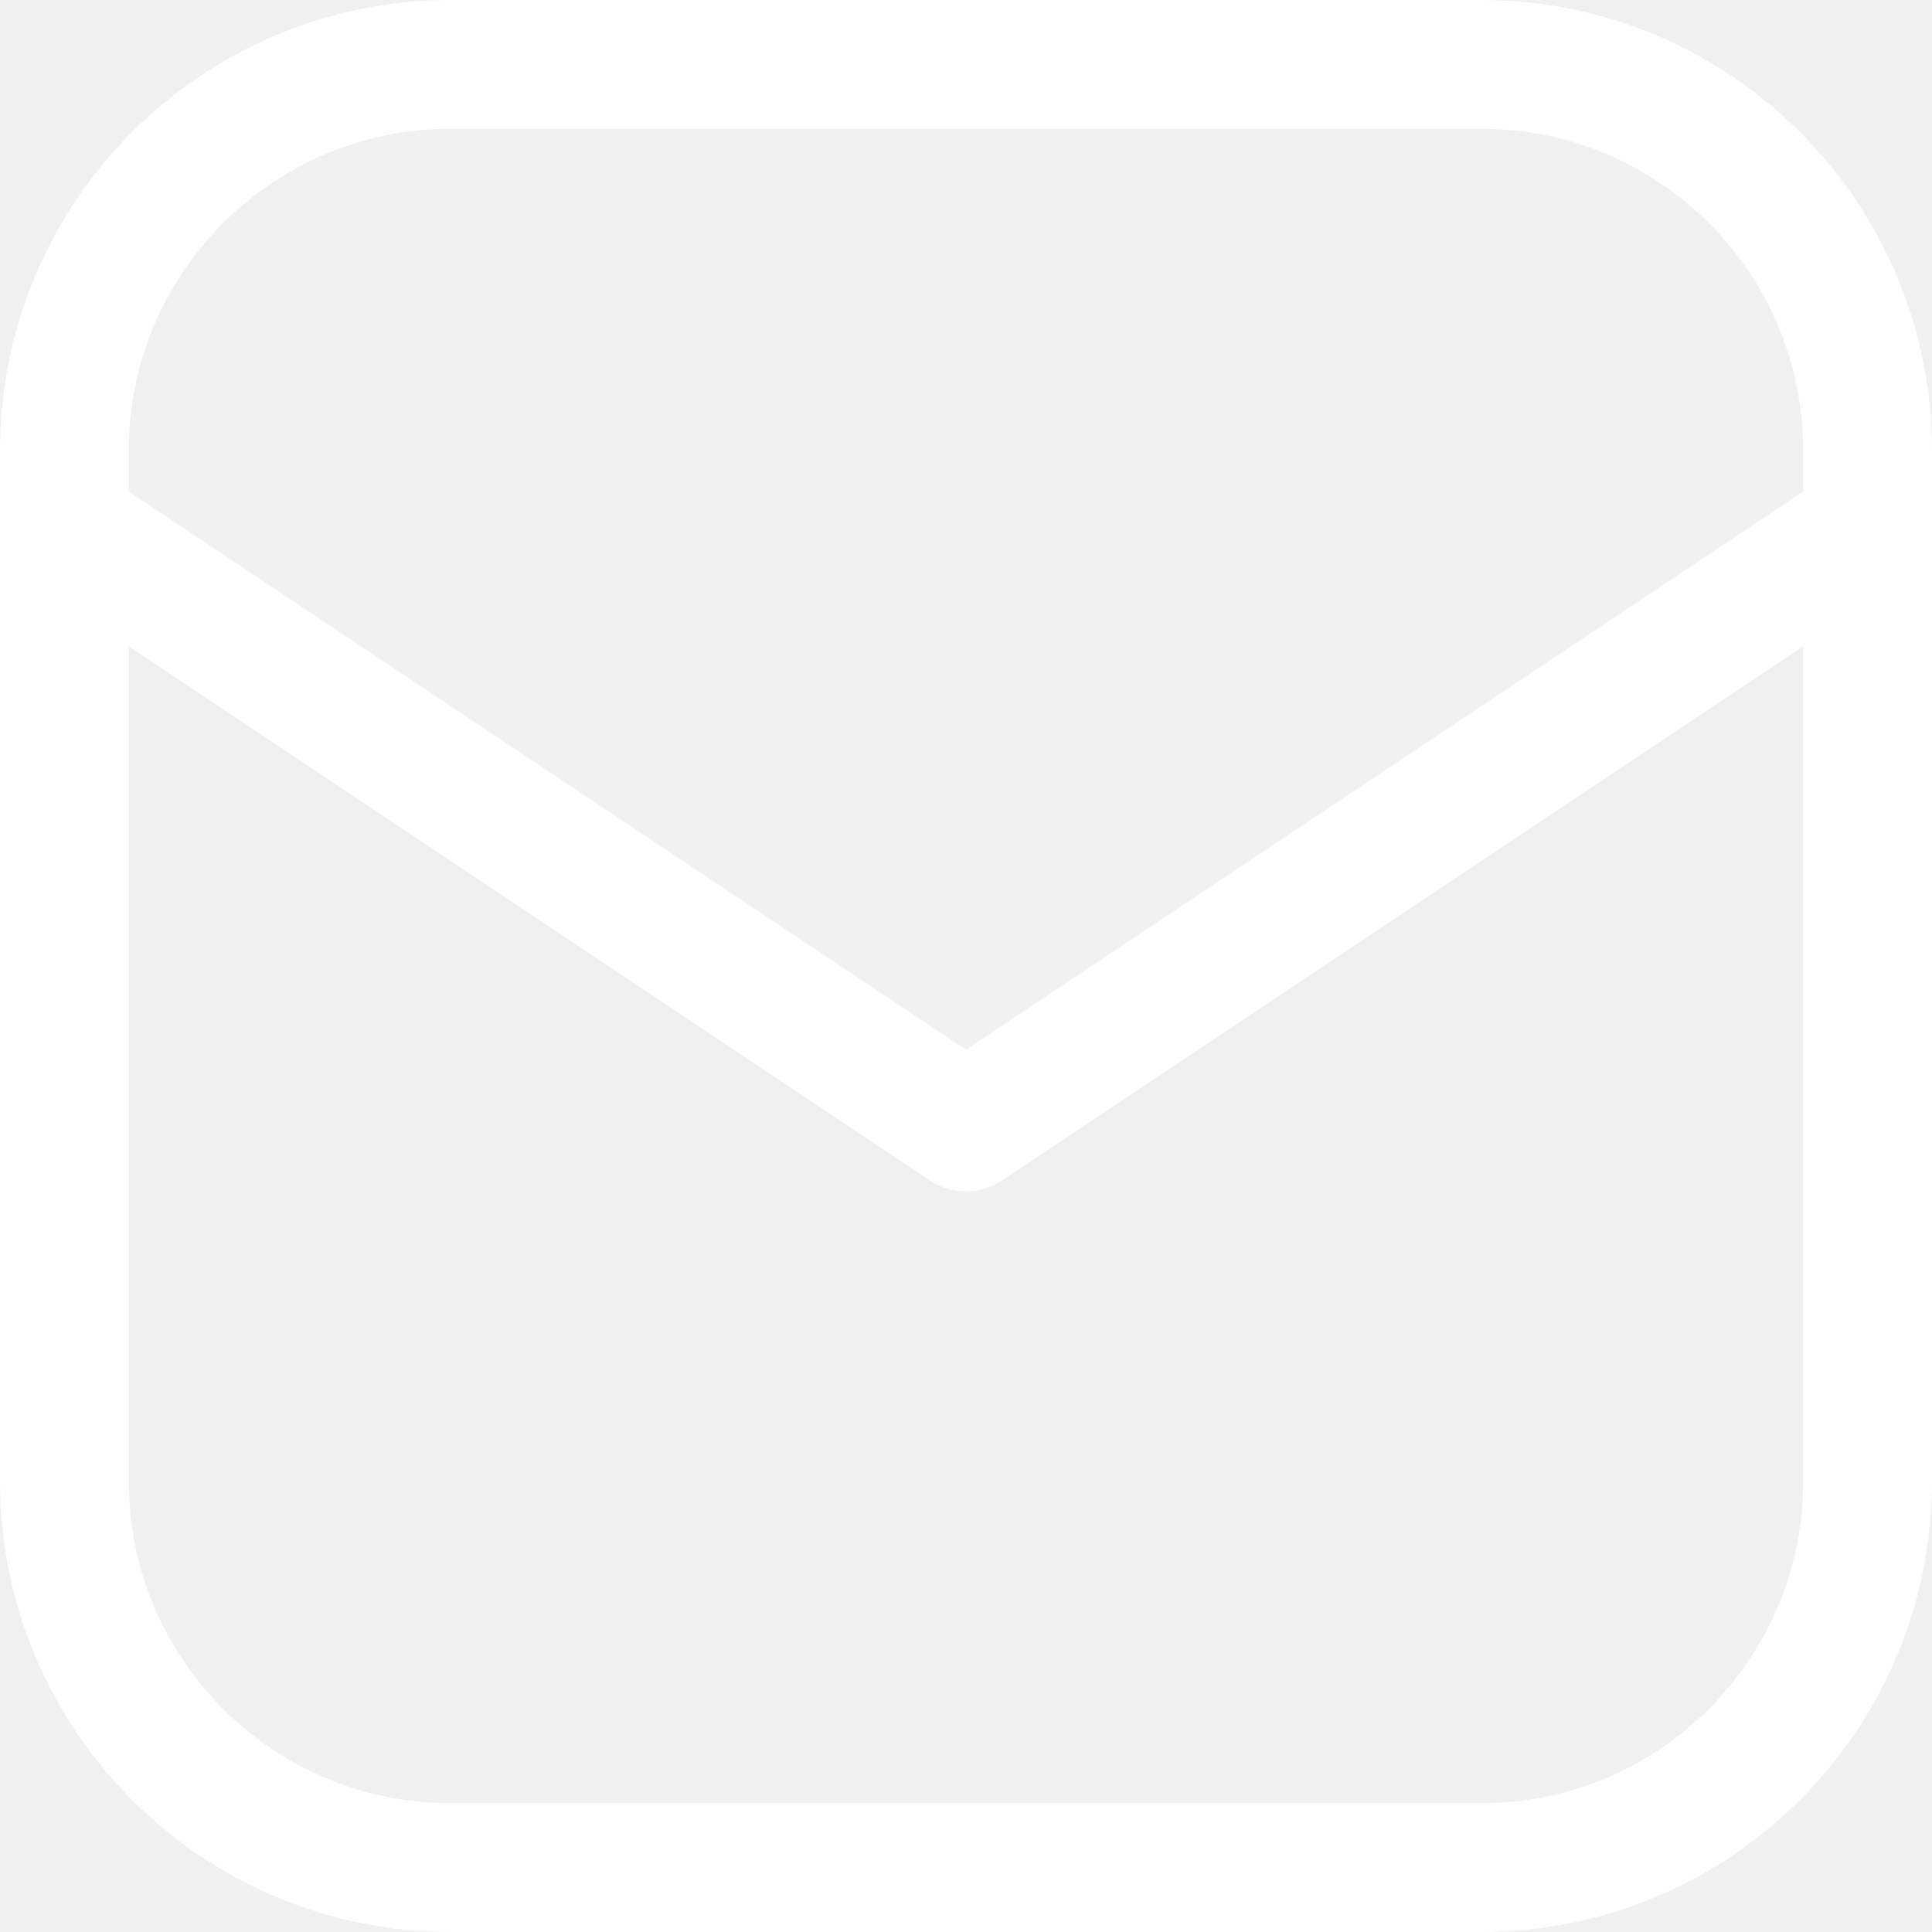
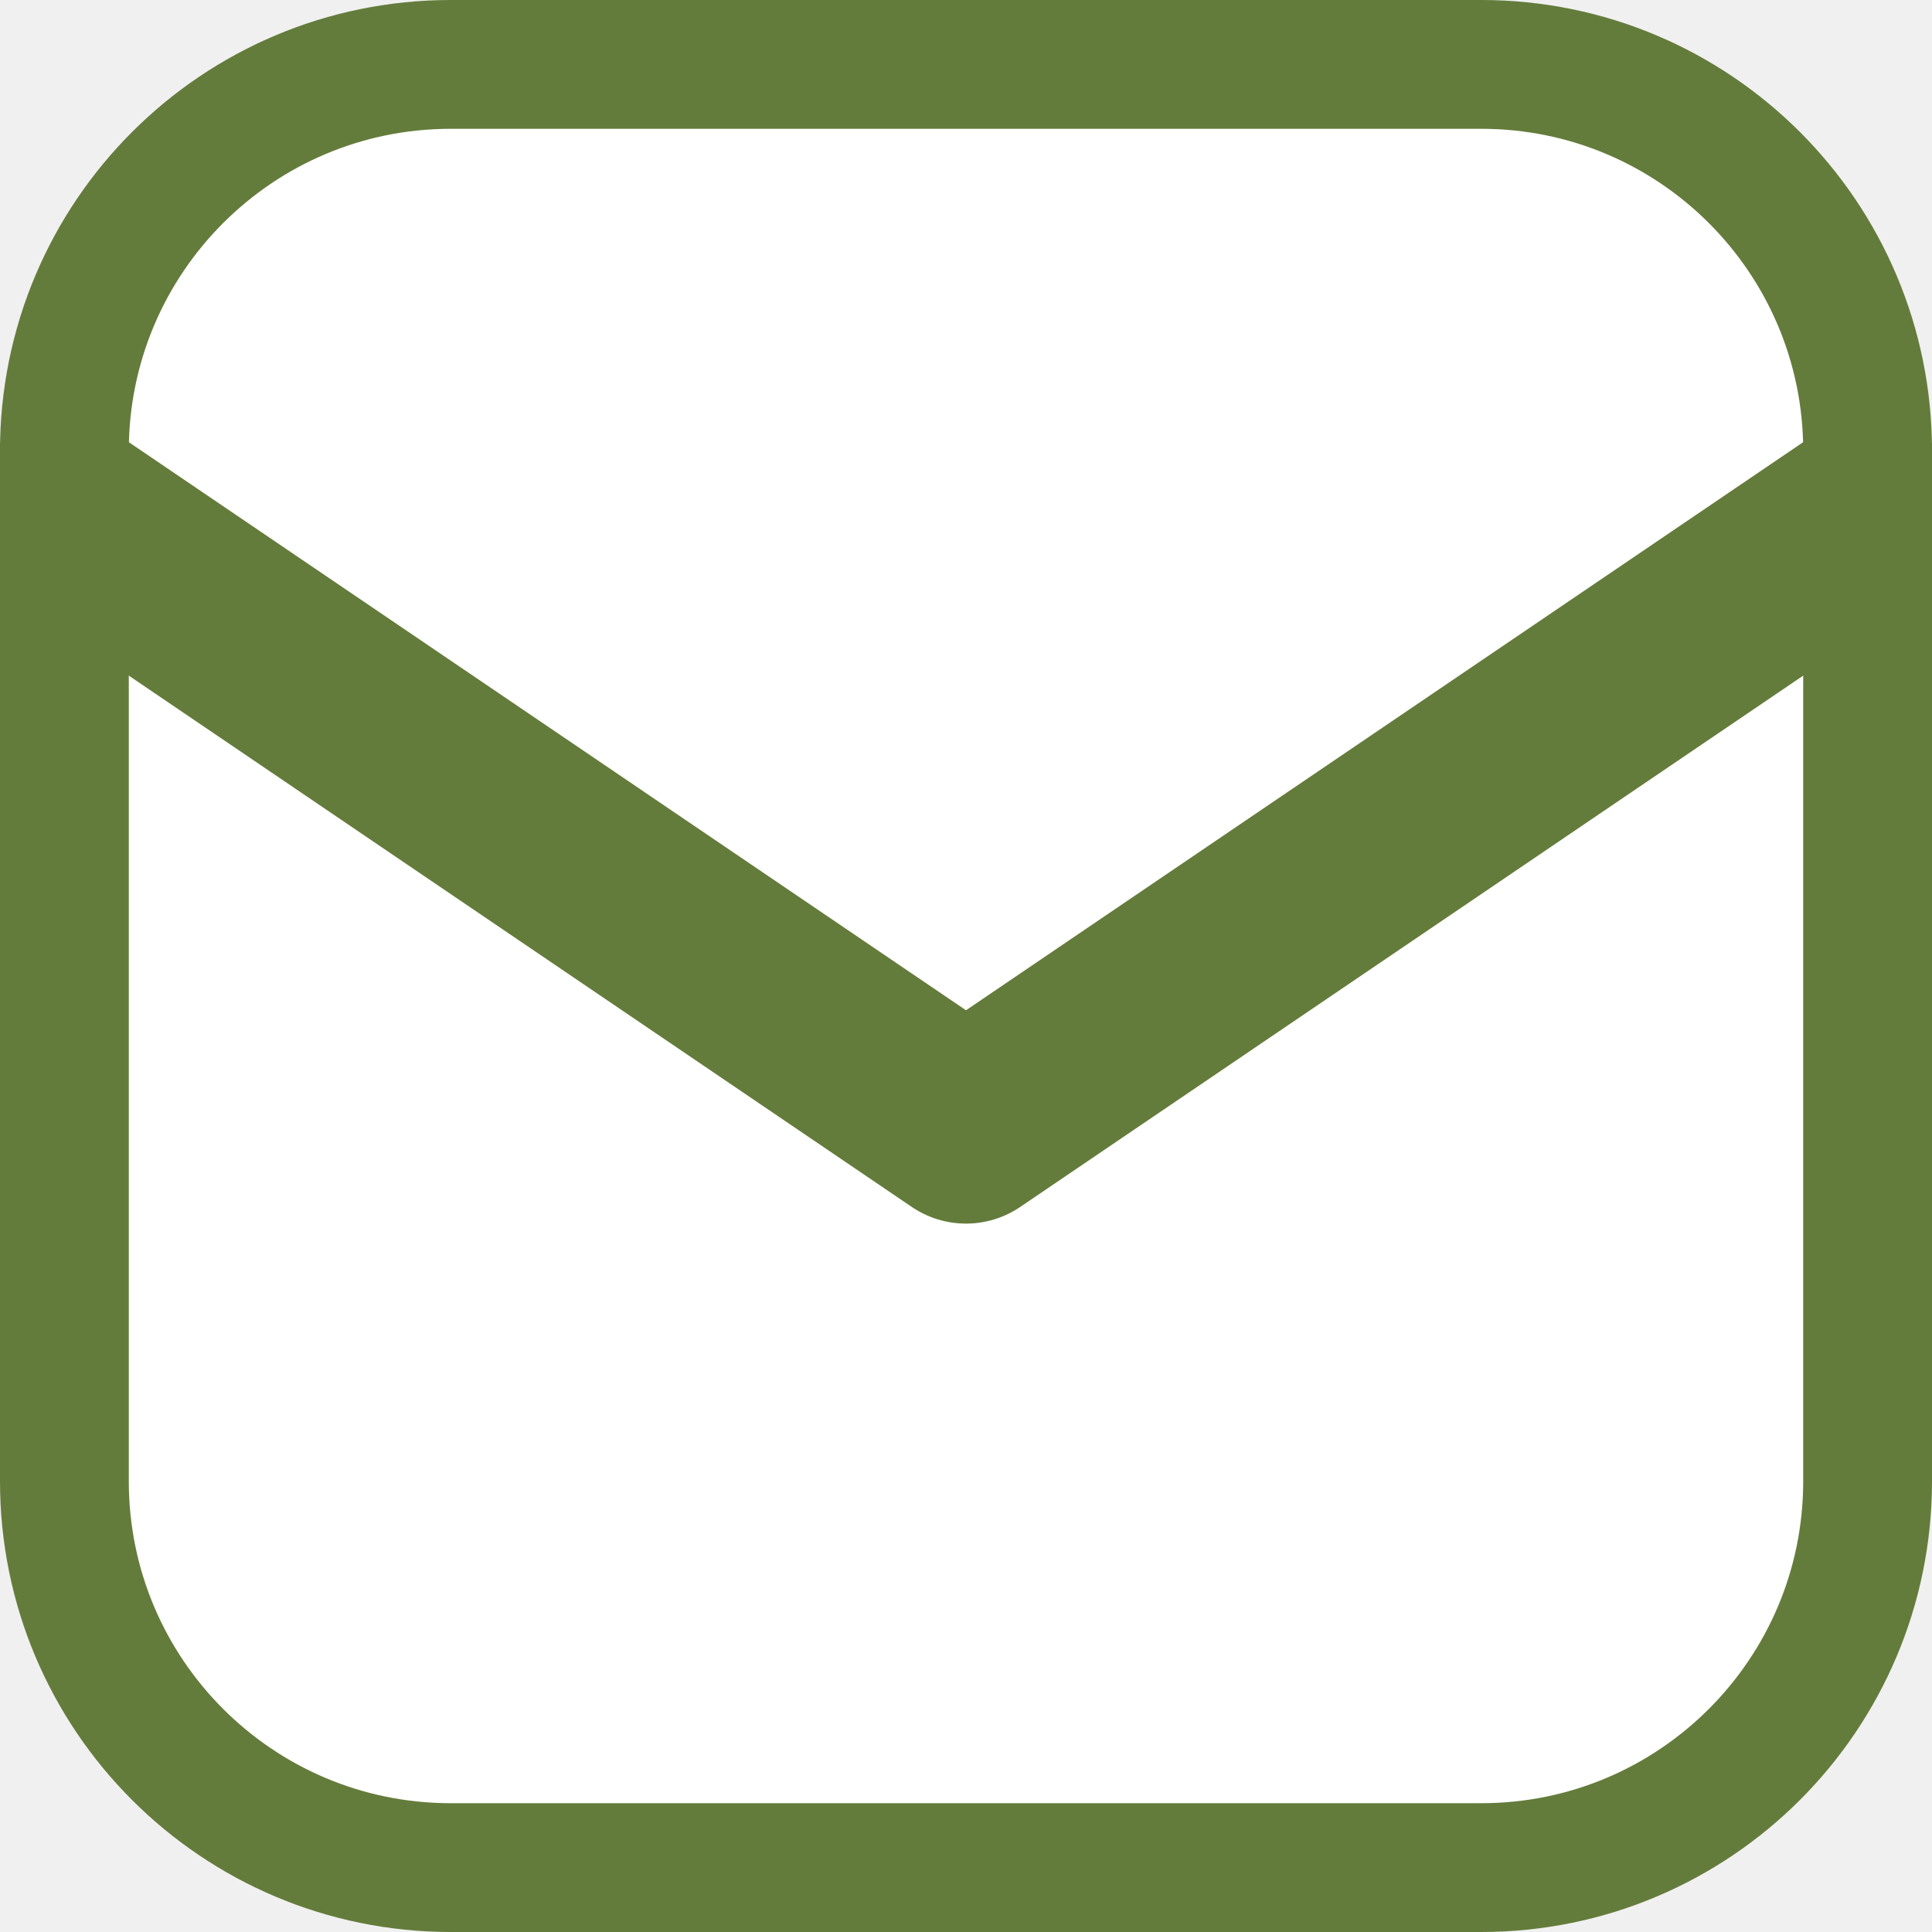
<svg xmlns="http://www.w3.org/2000/svg" width="30" height="30" viewBox="0 0 30 30" fill="none">
  <g clip-path="url(#clip0_2175_335)">
-     <path d="M7 1H23C26.314 1 29 3.686 29 7V23C29 26.314 26.314 29 23 29H7C3.686 29 1 26.314 1 23V7C1 3.686 3.686 1 7 1Z" stroke-width="2" stroke="white" />
-     <path d="M1.5 8.5L15 17.5L28.5 8.5" stroke-width="2" stroke-linecap="round" stroke-linejoin="round" stroke="white" />
+     <path d="M7 1H23C26.314 1 29 3.686 29 7V23C29 26.314 26.314 29 23 29H7C3.686 29 1 26.314 1 23V7C1 3.686 3.686 1 7 1Z" fill="white" stroke-width="2" stroke="#647C3B" />
+     <path d="M1 8L15 17.5L29 8" stroke-width="3" stroke-linecap="round" stroke-linejoin="round" stroke="#647C3B" />
  </g>
  <defs>
    <clipPath id="clip0_2175_335">
      <rect width="30" height="30" fill="white" />
    </clipPath>
  </defs>
</svg>
